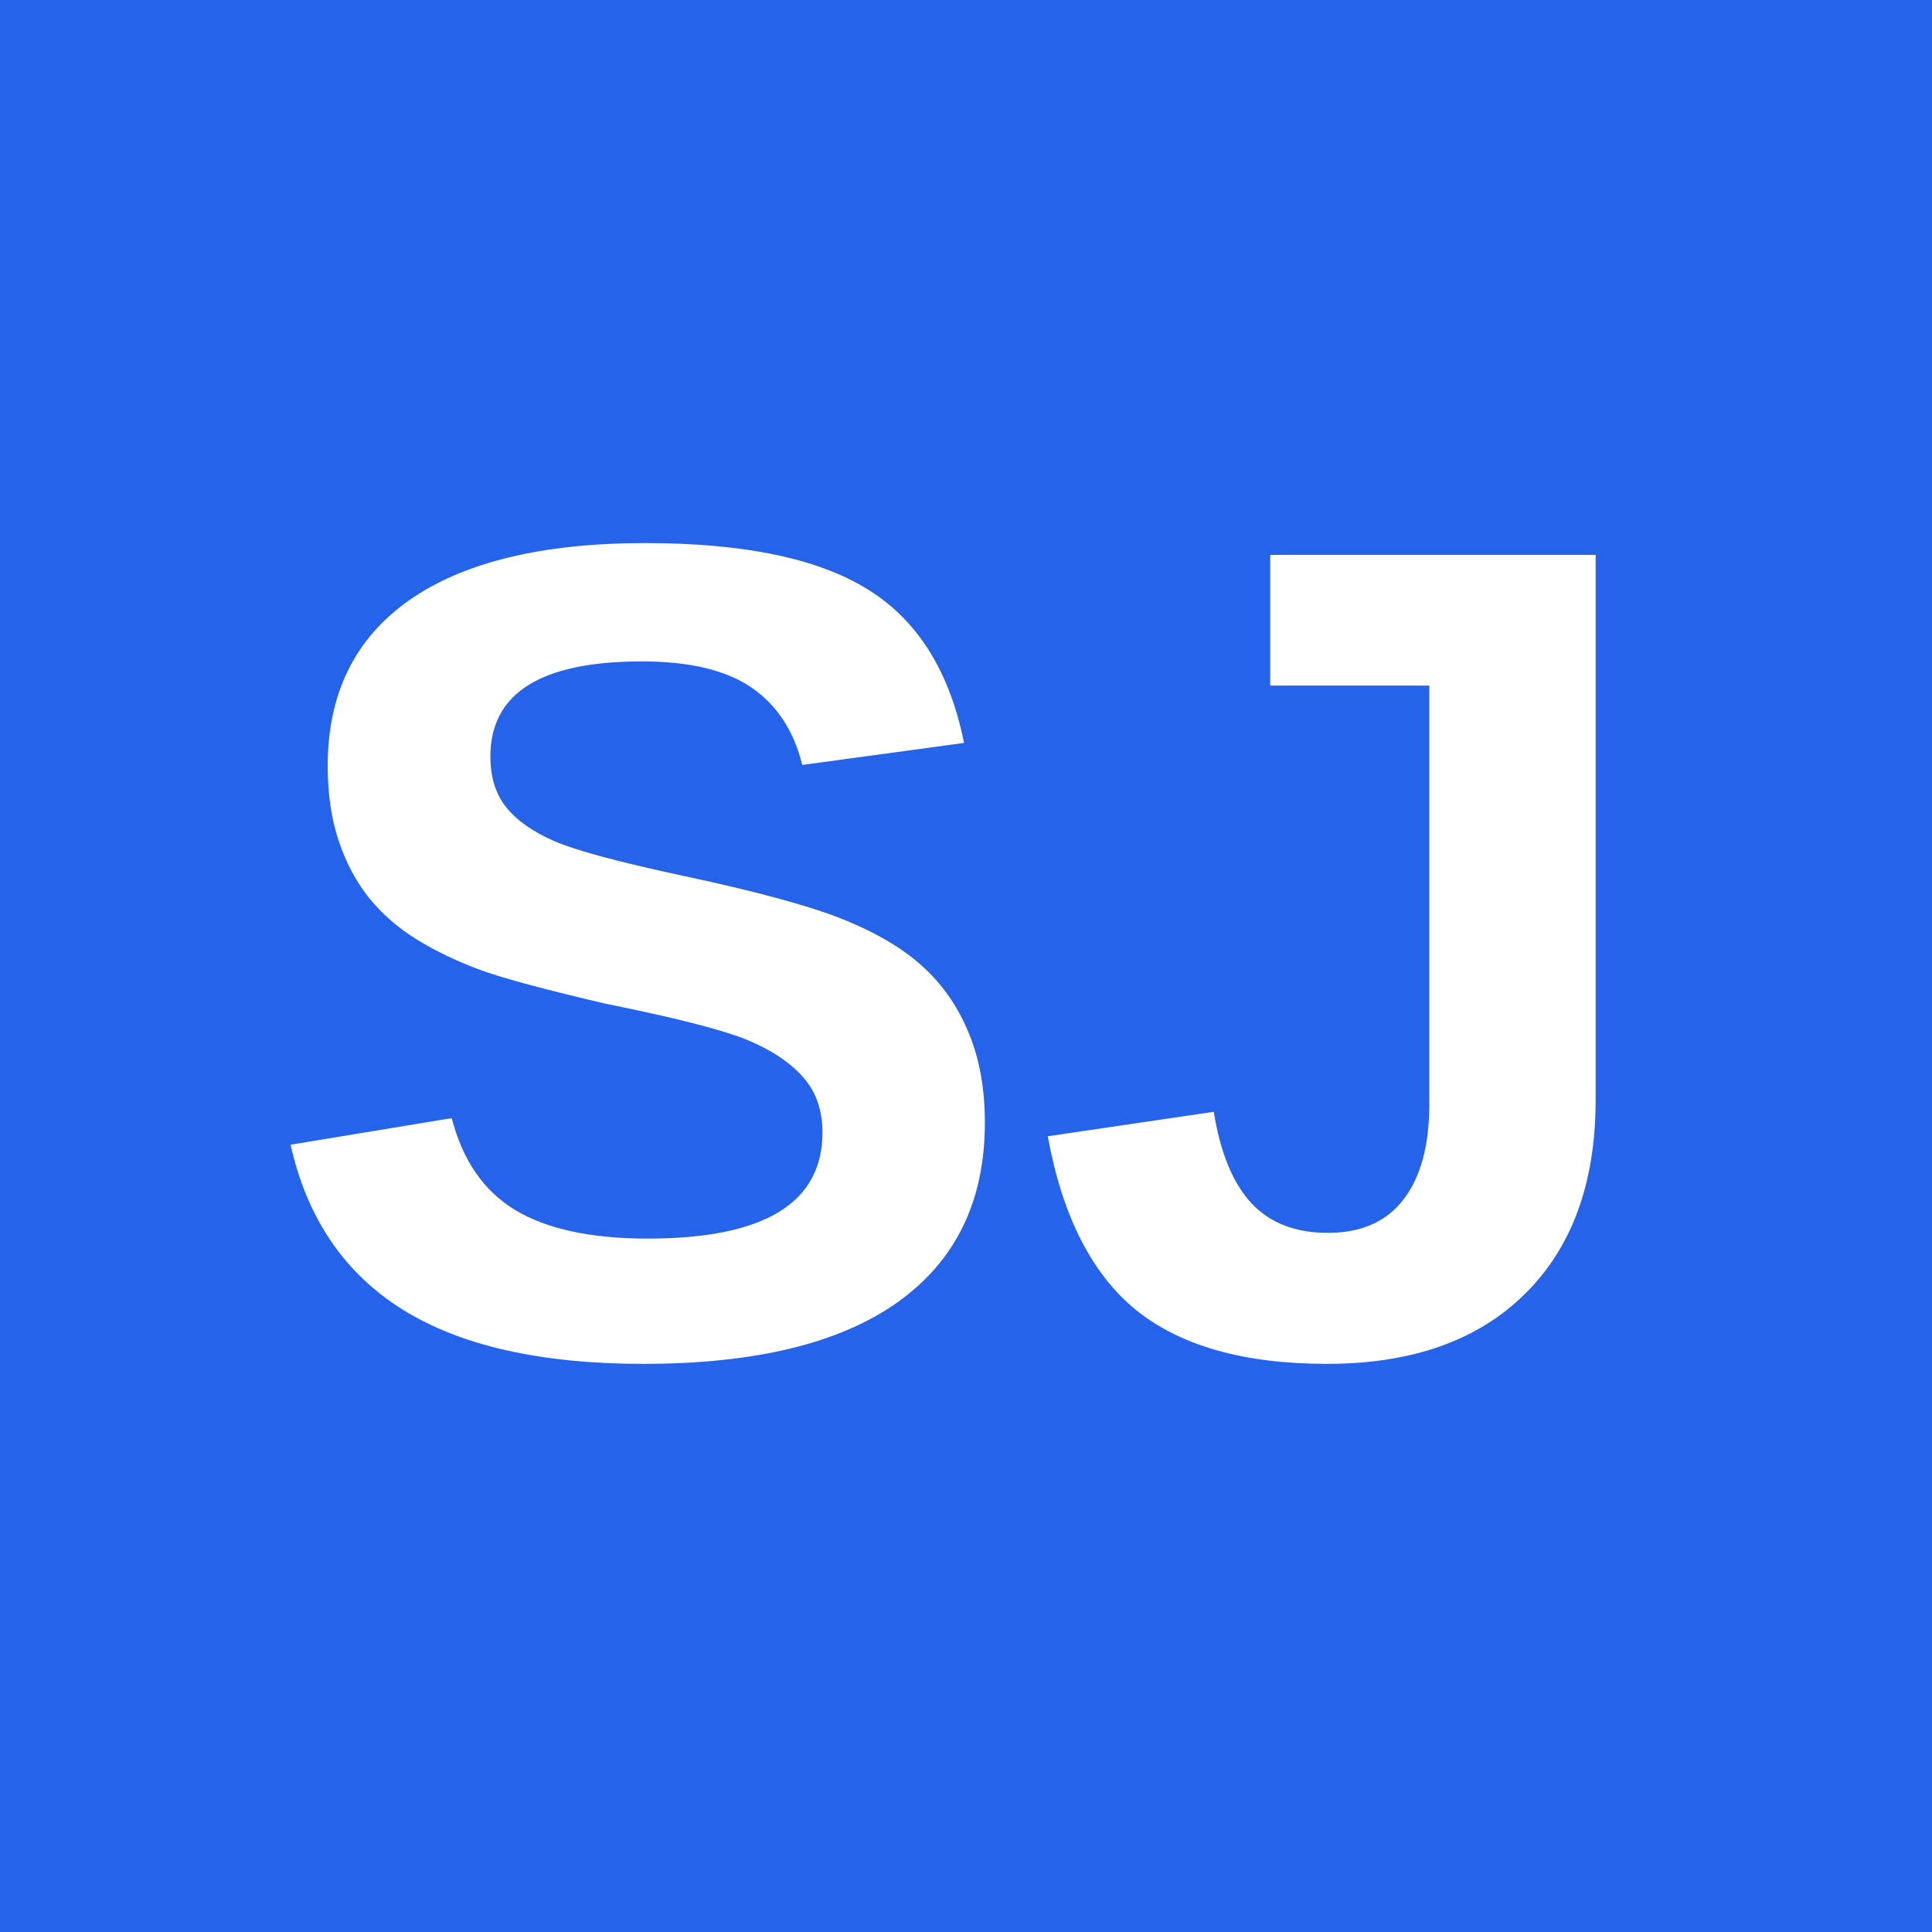
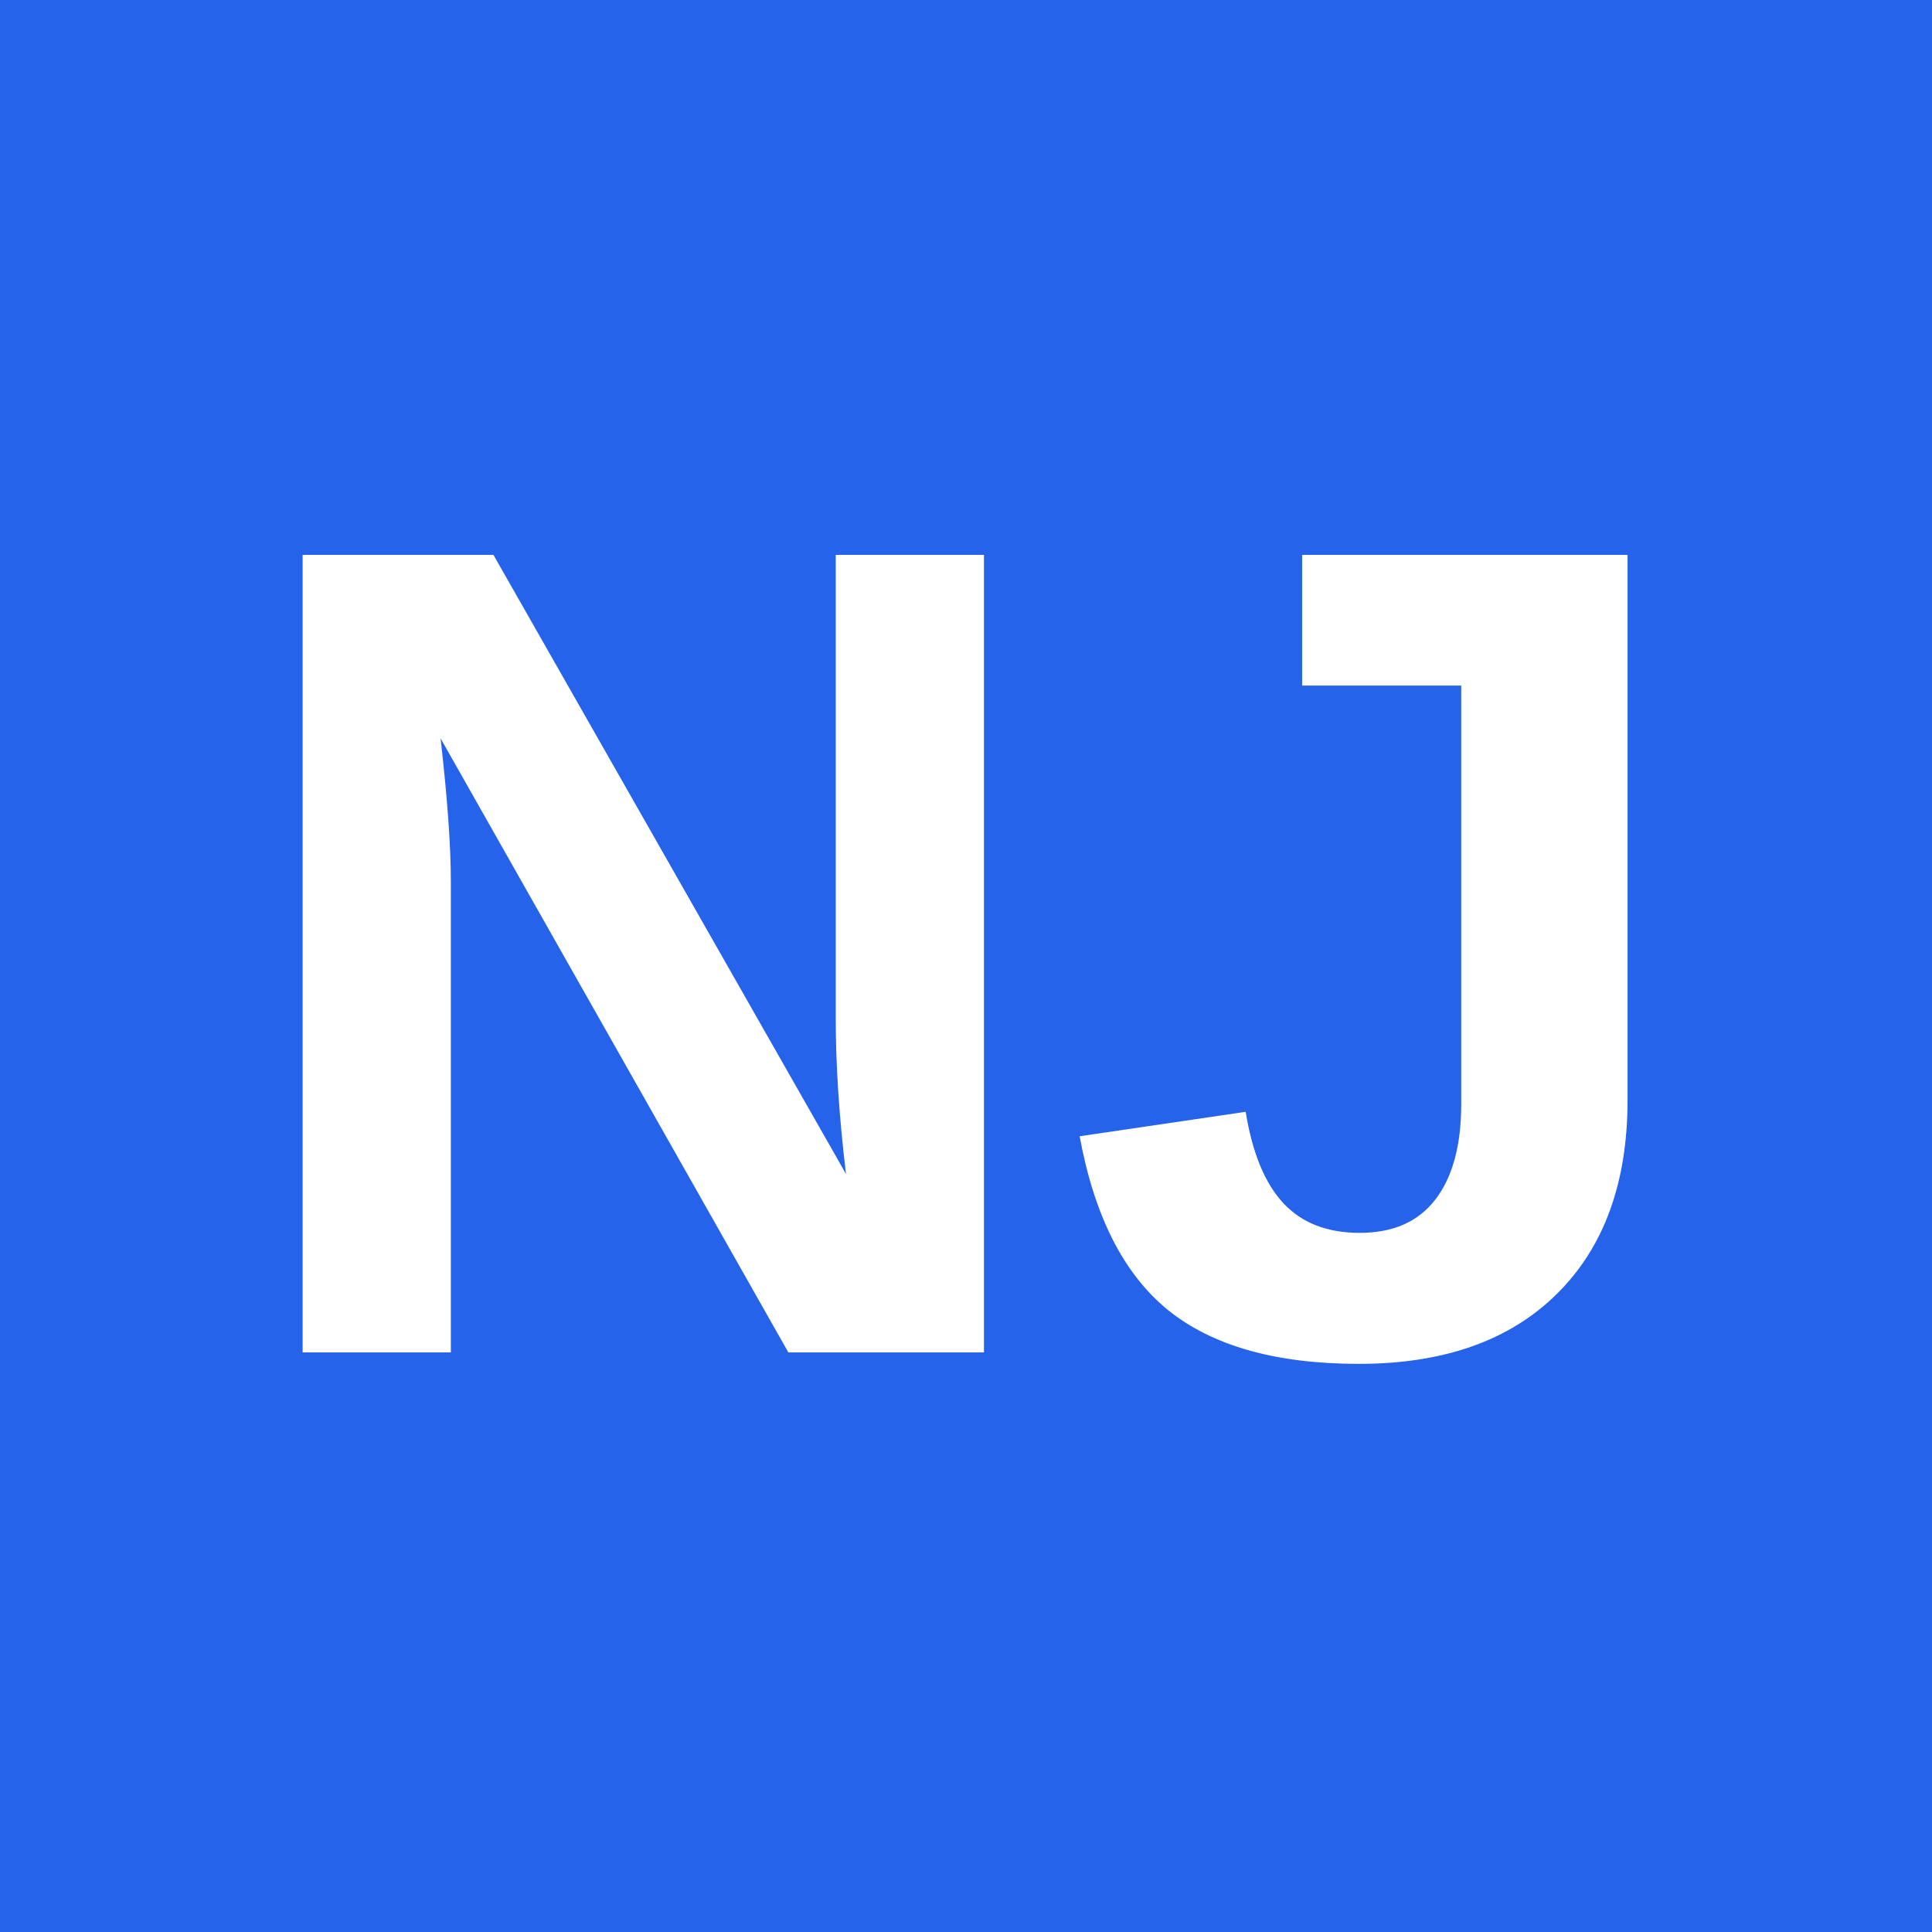
<svg xmlns="http://www.w3.org/2000/svg" viewBox="0 0 100 100">
  <rect width="100" height="100" fill="#2563eb" />
-   <text x="50" y="70" font-family="Arial, sans-serif" font-size="60" font-weight="bold" fill="white" text-anchor="middle">SJ</text>
+   <text x="50" y="70" font-family="Arial, sans-serif" font-size="60" font-weight="bold" fill="white" text-anchor="middle">NJ</text>
</svg>
